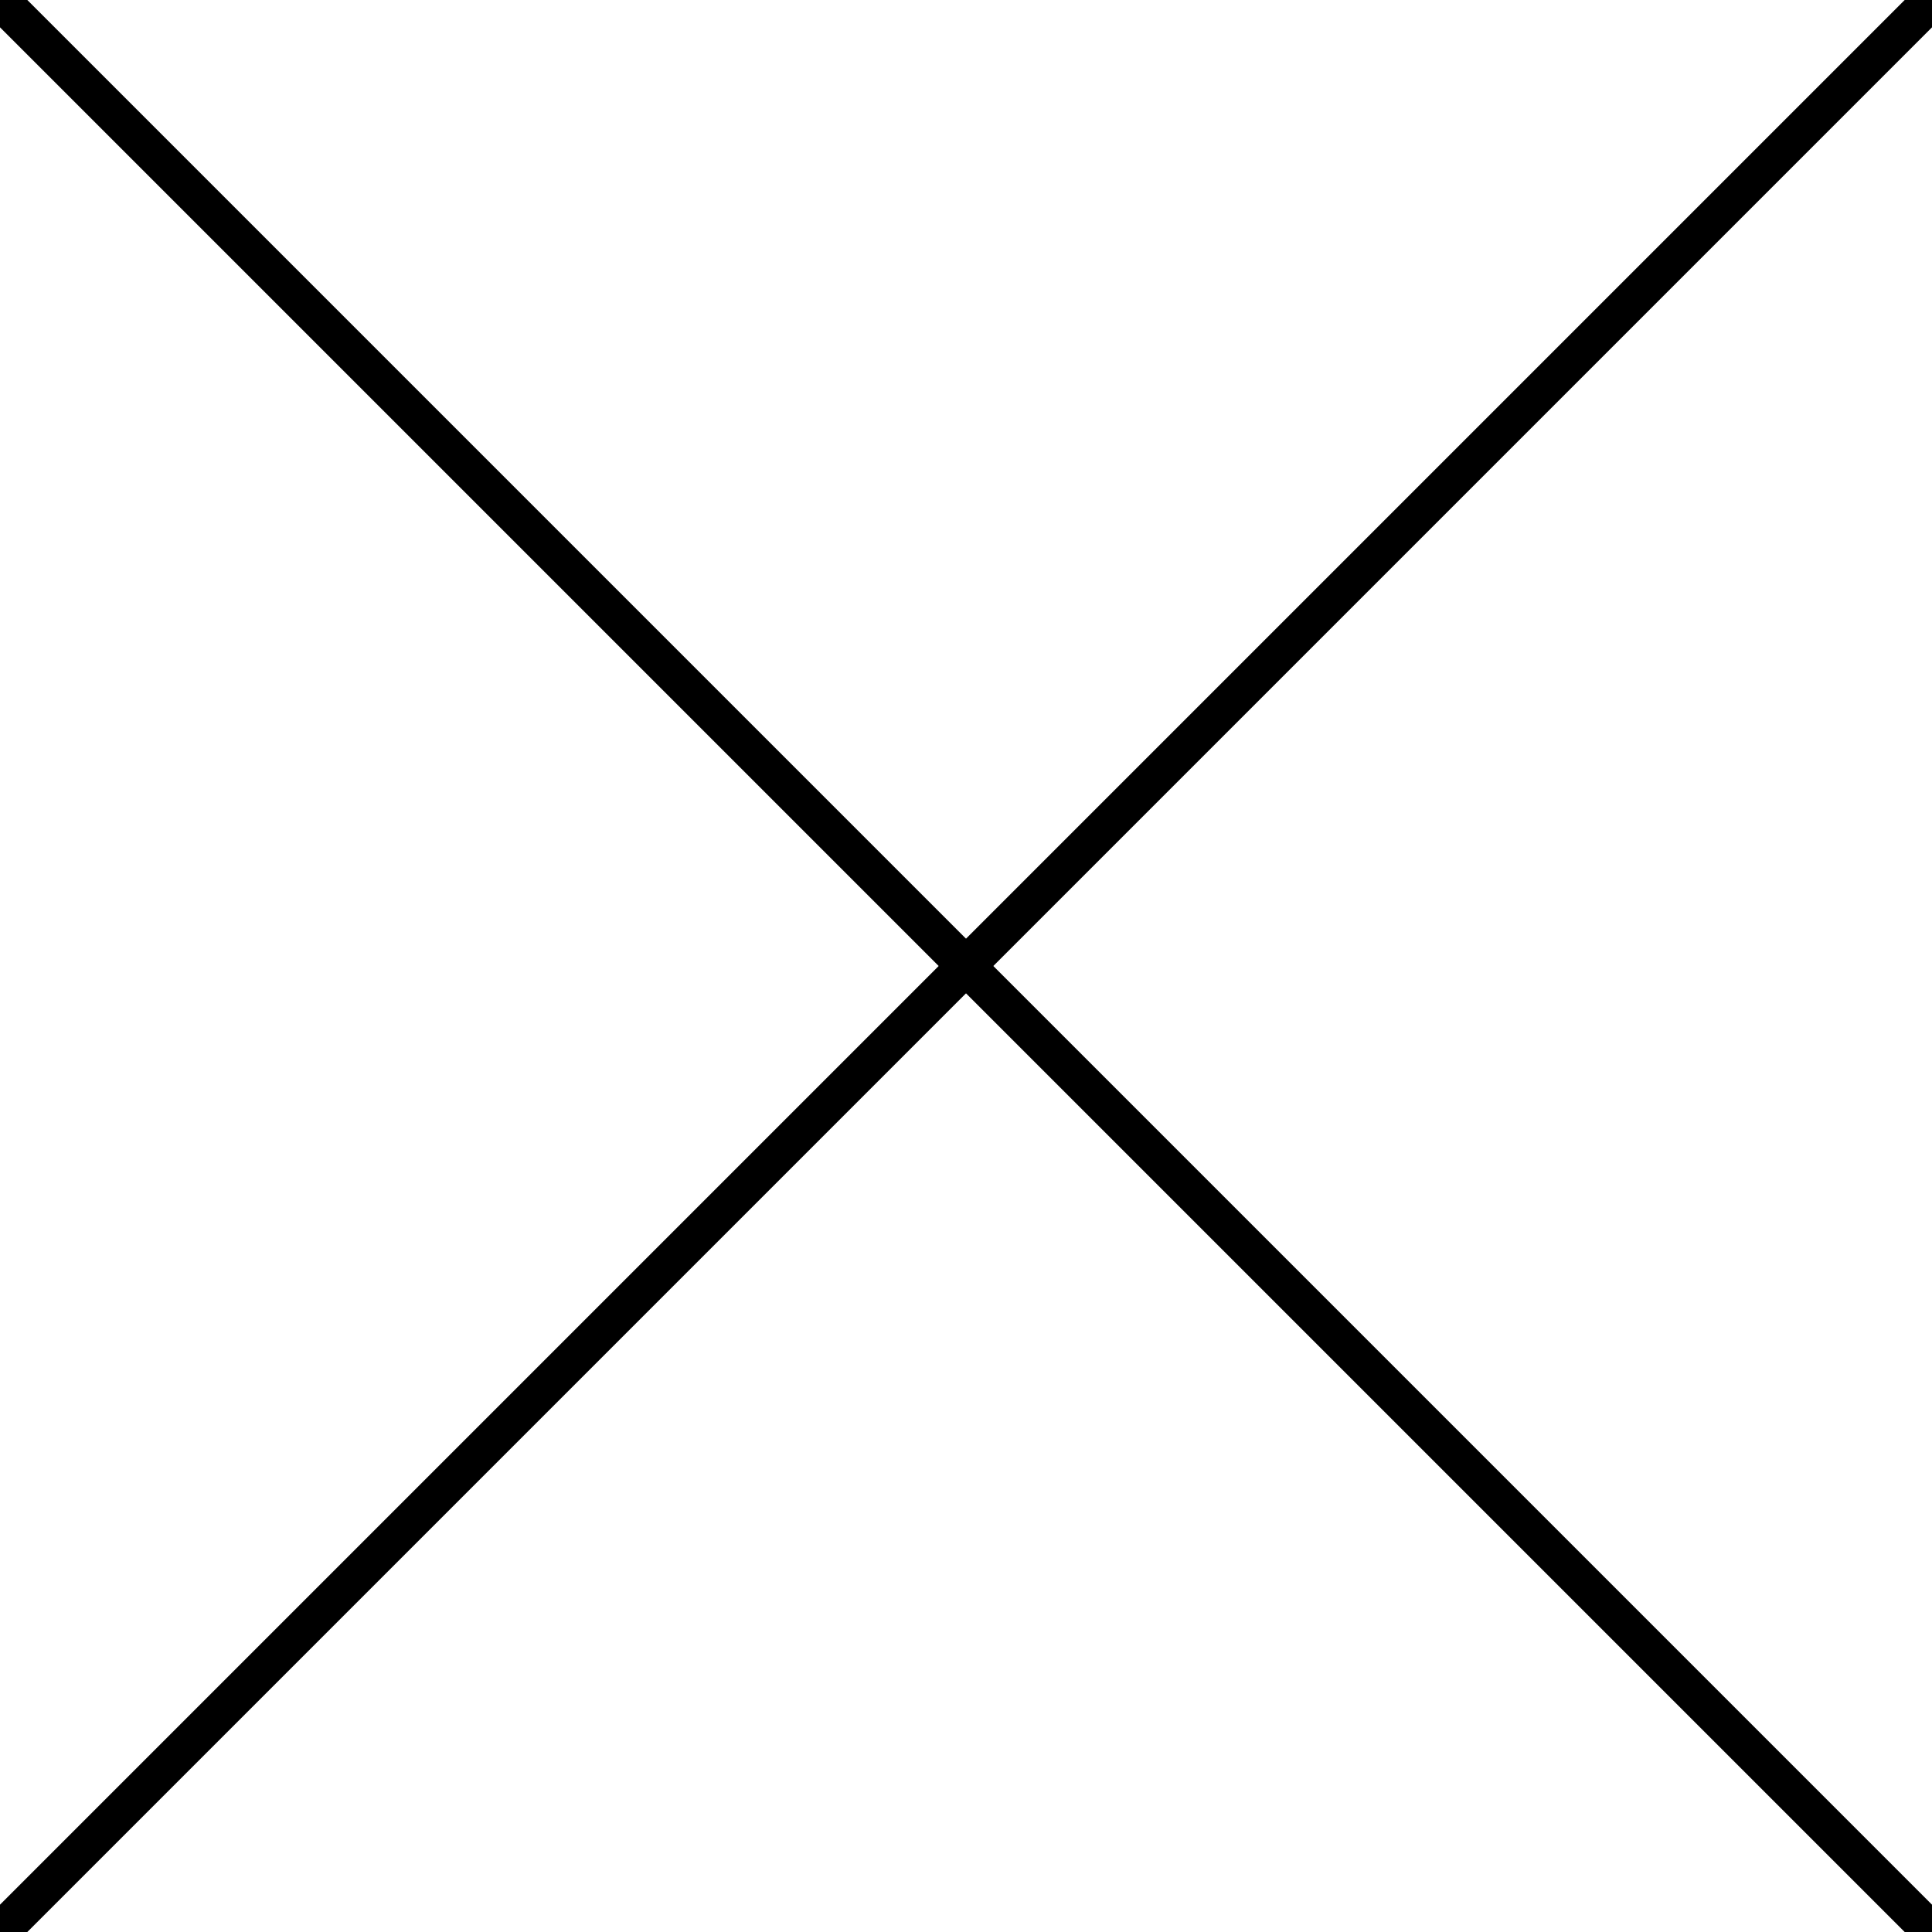
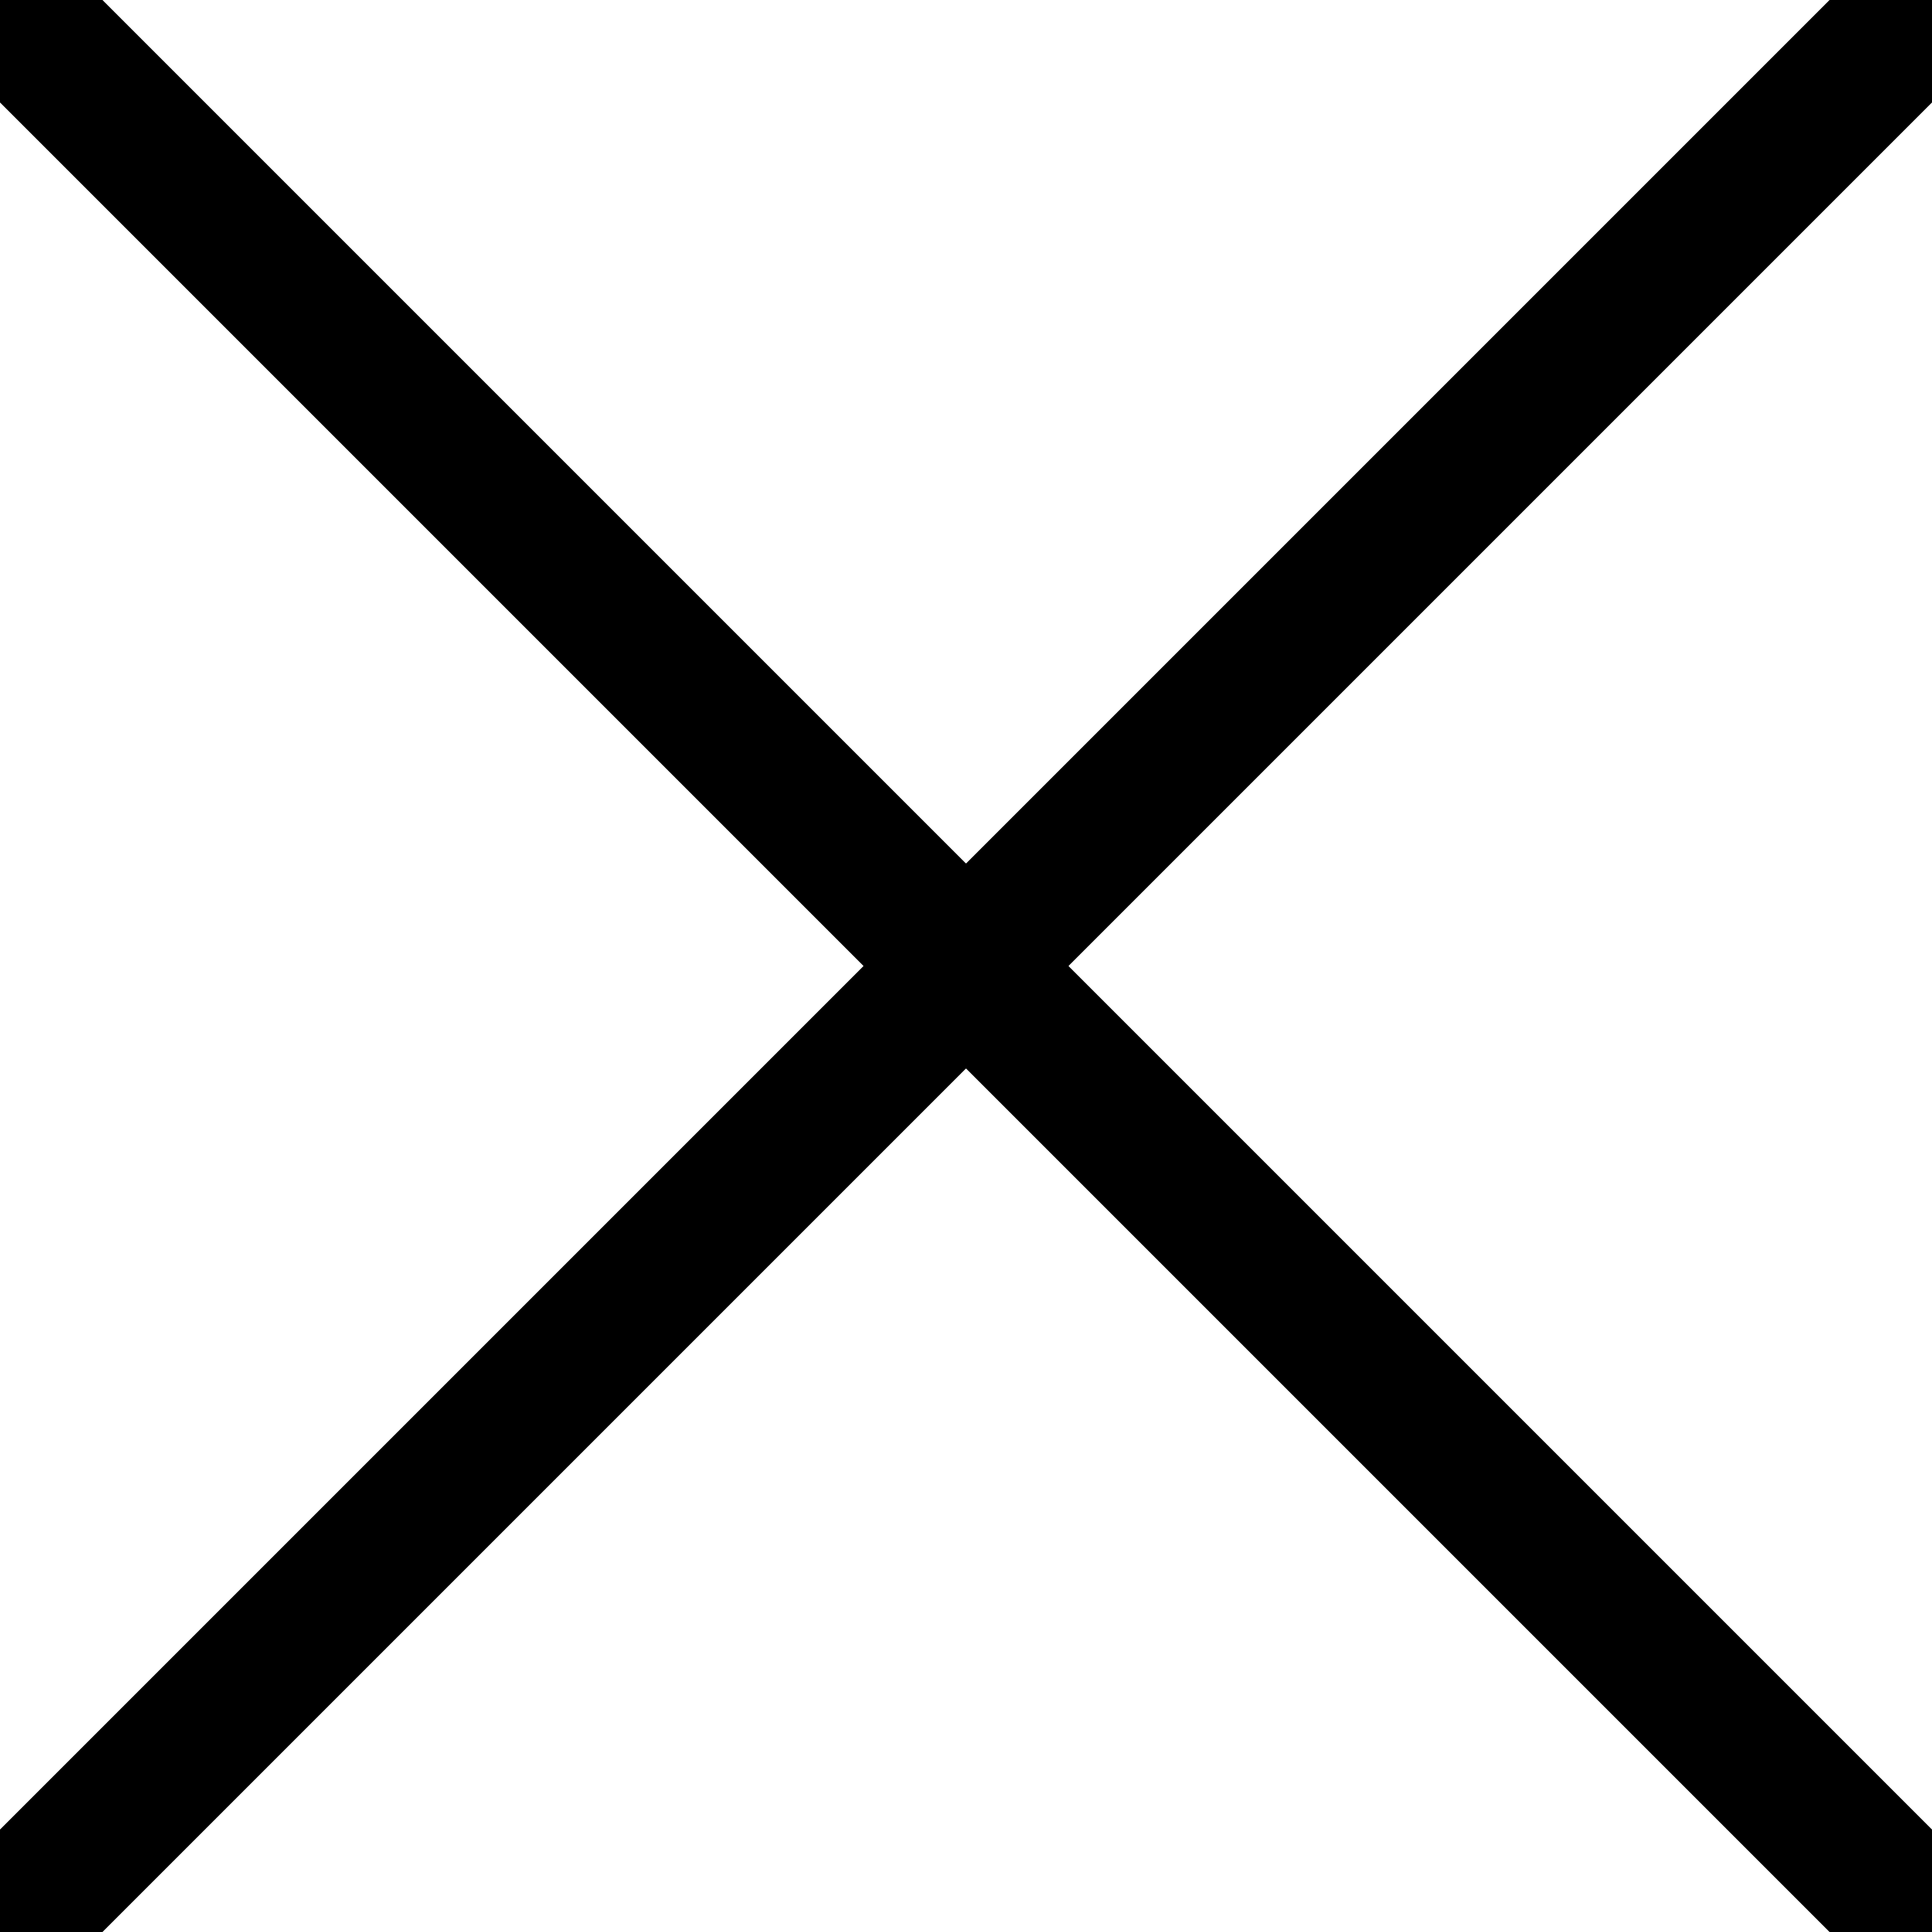
<svg xmlns="http://www.w3.org/2000/svg" width="100" height="100" viewBox="0 0 100 100">
  <defs>
    <style>
      .cls-1 {
        stroke: #000;
-         stroke-width: 2px;
+         stroke-width: 7.5px;
      }
    </style>
  </defs>
  <path class="cls-1" d="M0,0l100,100" />
  <path class="cls-1" d="M0,100l100,-100" />
</svg>
